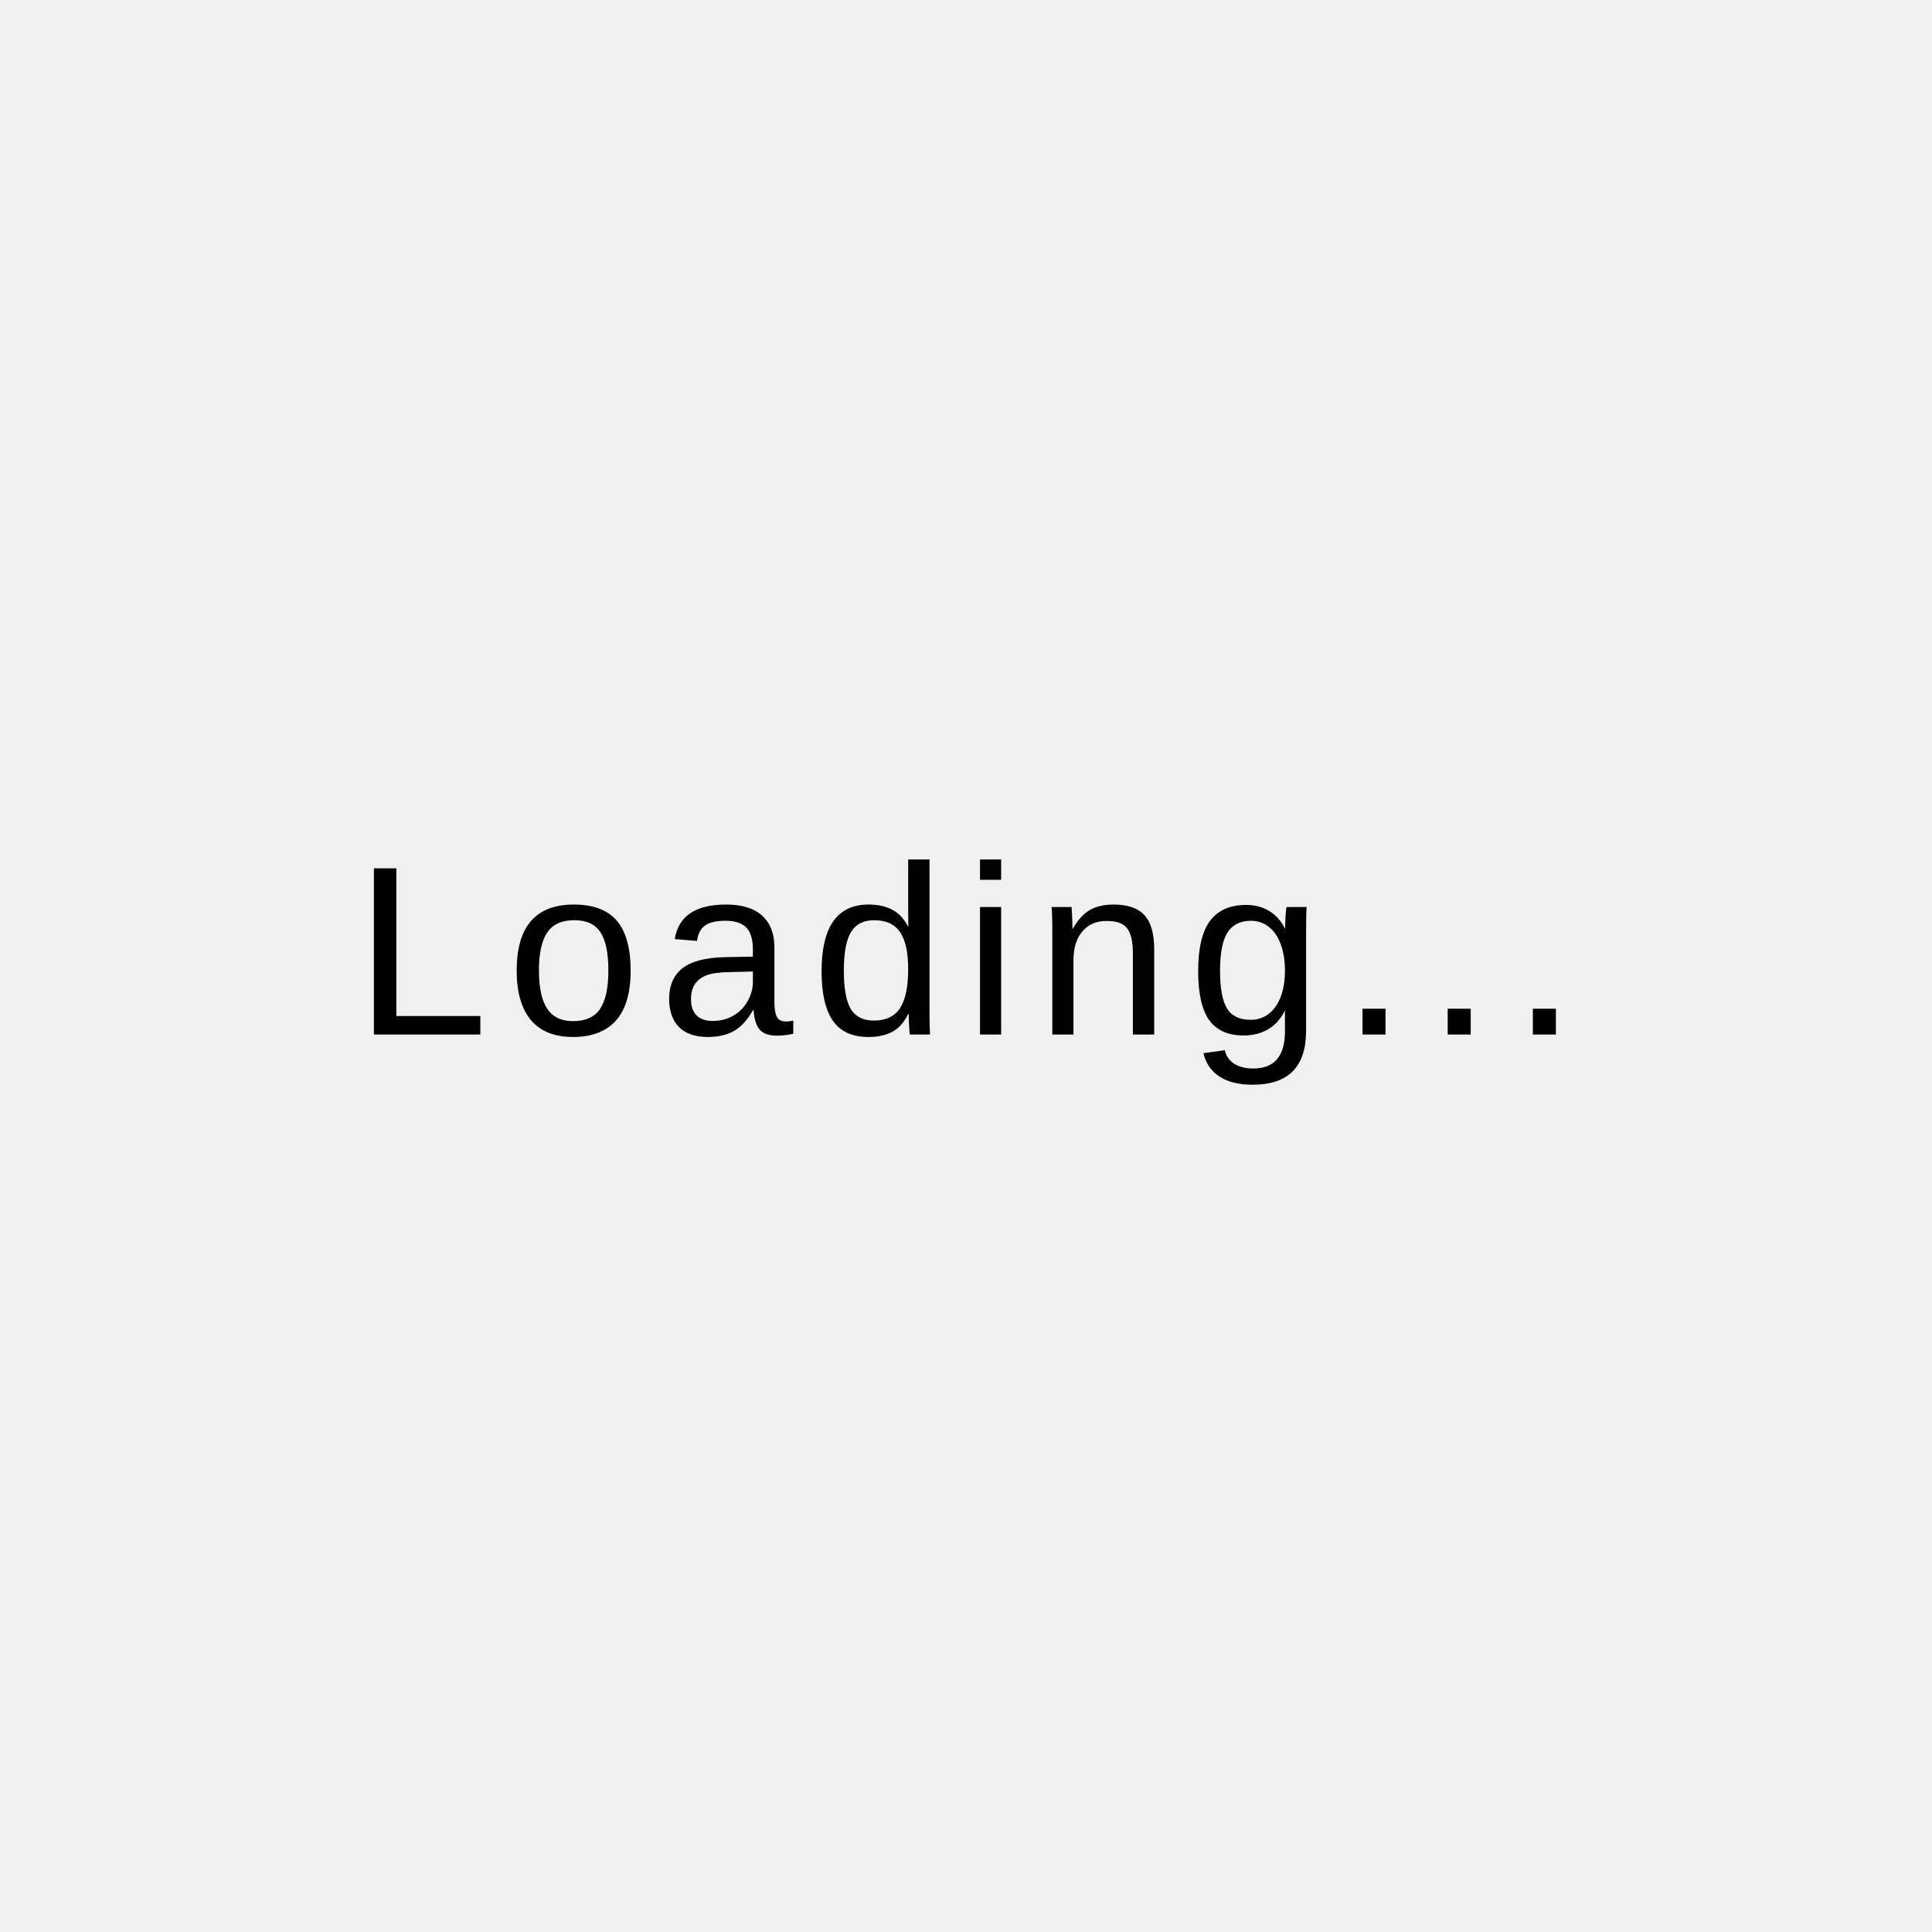
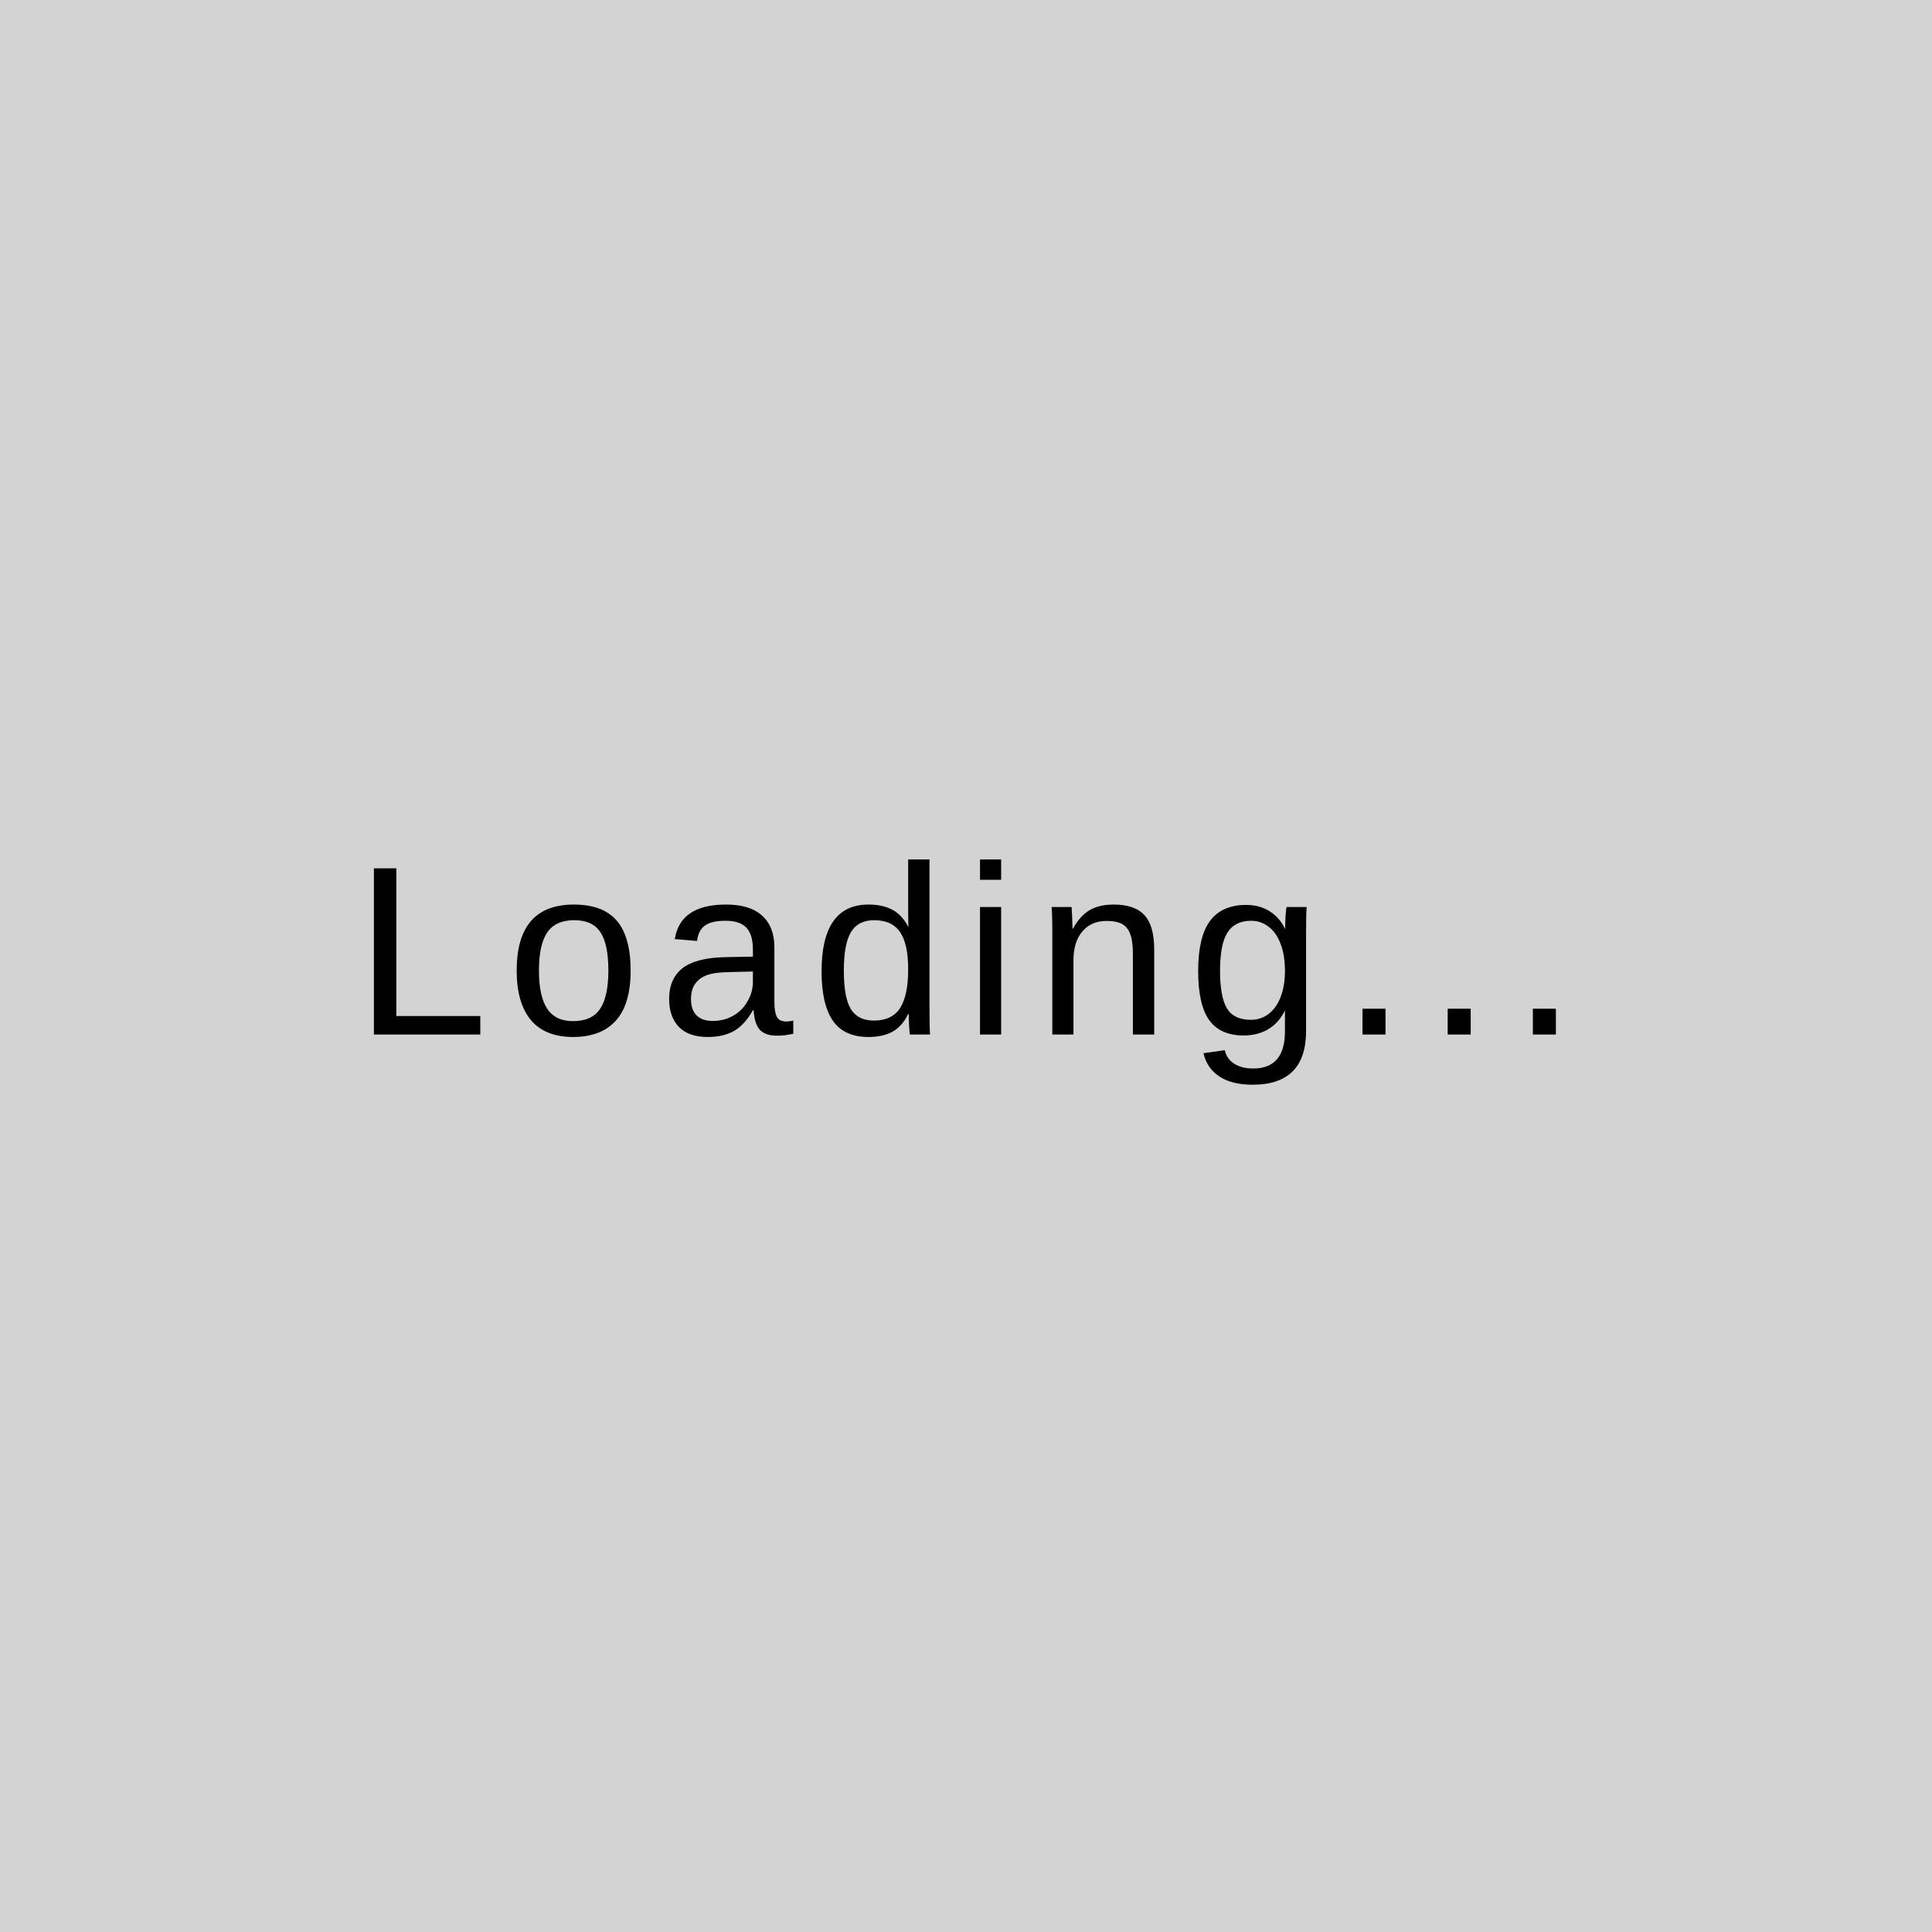
- <svg xmlns="http://www.w3.org/2000/svg" width="160" height="160" viewBox="0 0 160 160" stroke-width="1">
-   <text x="80" y="80" text-anchor="middle" font-size="20" font-family="Arial, sans-serif" dominant-baseline="middle" letter-spacing="1.5px">
+ <svg xmlns="http://www.w3.org/2000/svg" width="160" height="160" viewBox="0 0 160 160">
+   <rect x="0" y="0" width="160" height="160" fill="lightgray" />
+   <text x="80" y="80" text-anchor="middle" font-size="20" fill="black" font-family="Arial, sans-serif" dominant-baseline="middle" letter-spacing="1.5px">
    Loading...
  </text>
-   <style>
-   @media (prefers-color-scheme: dark) {
-     svg text {
-  stroke:black;  
-     }
-   }
- 
-   @media (prefers-color-scheme: light) {
-     svg text {
-  
-       stroke:white;
-     }
-   }
- </style>
</svg>
